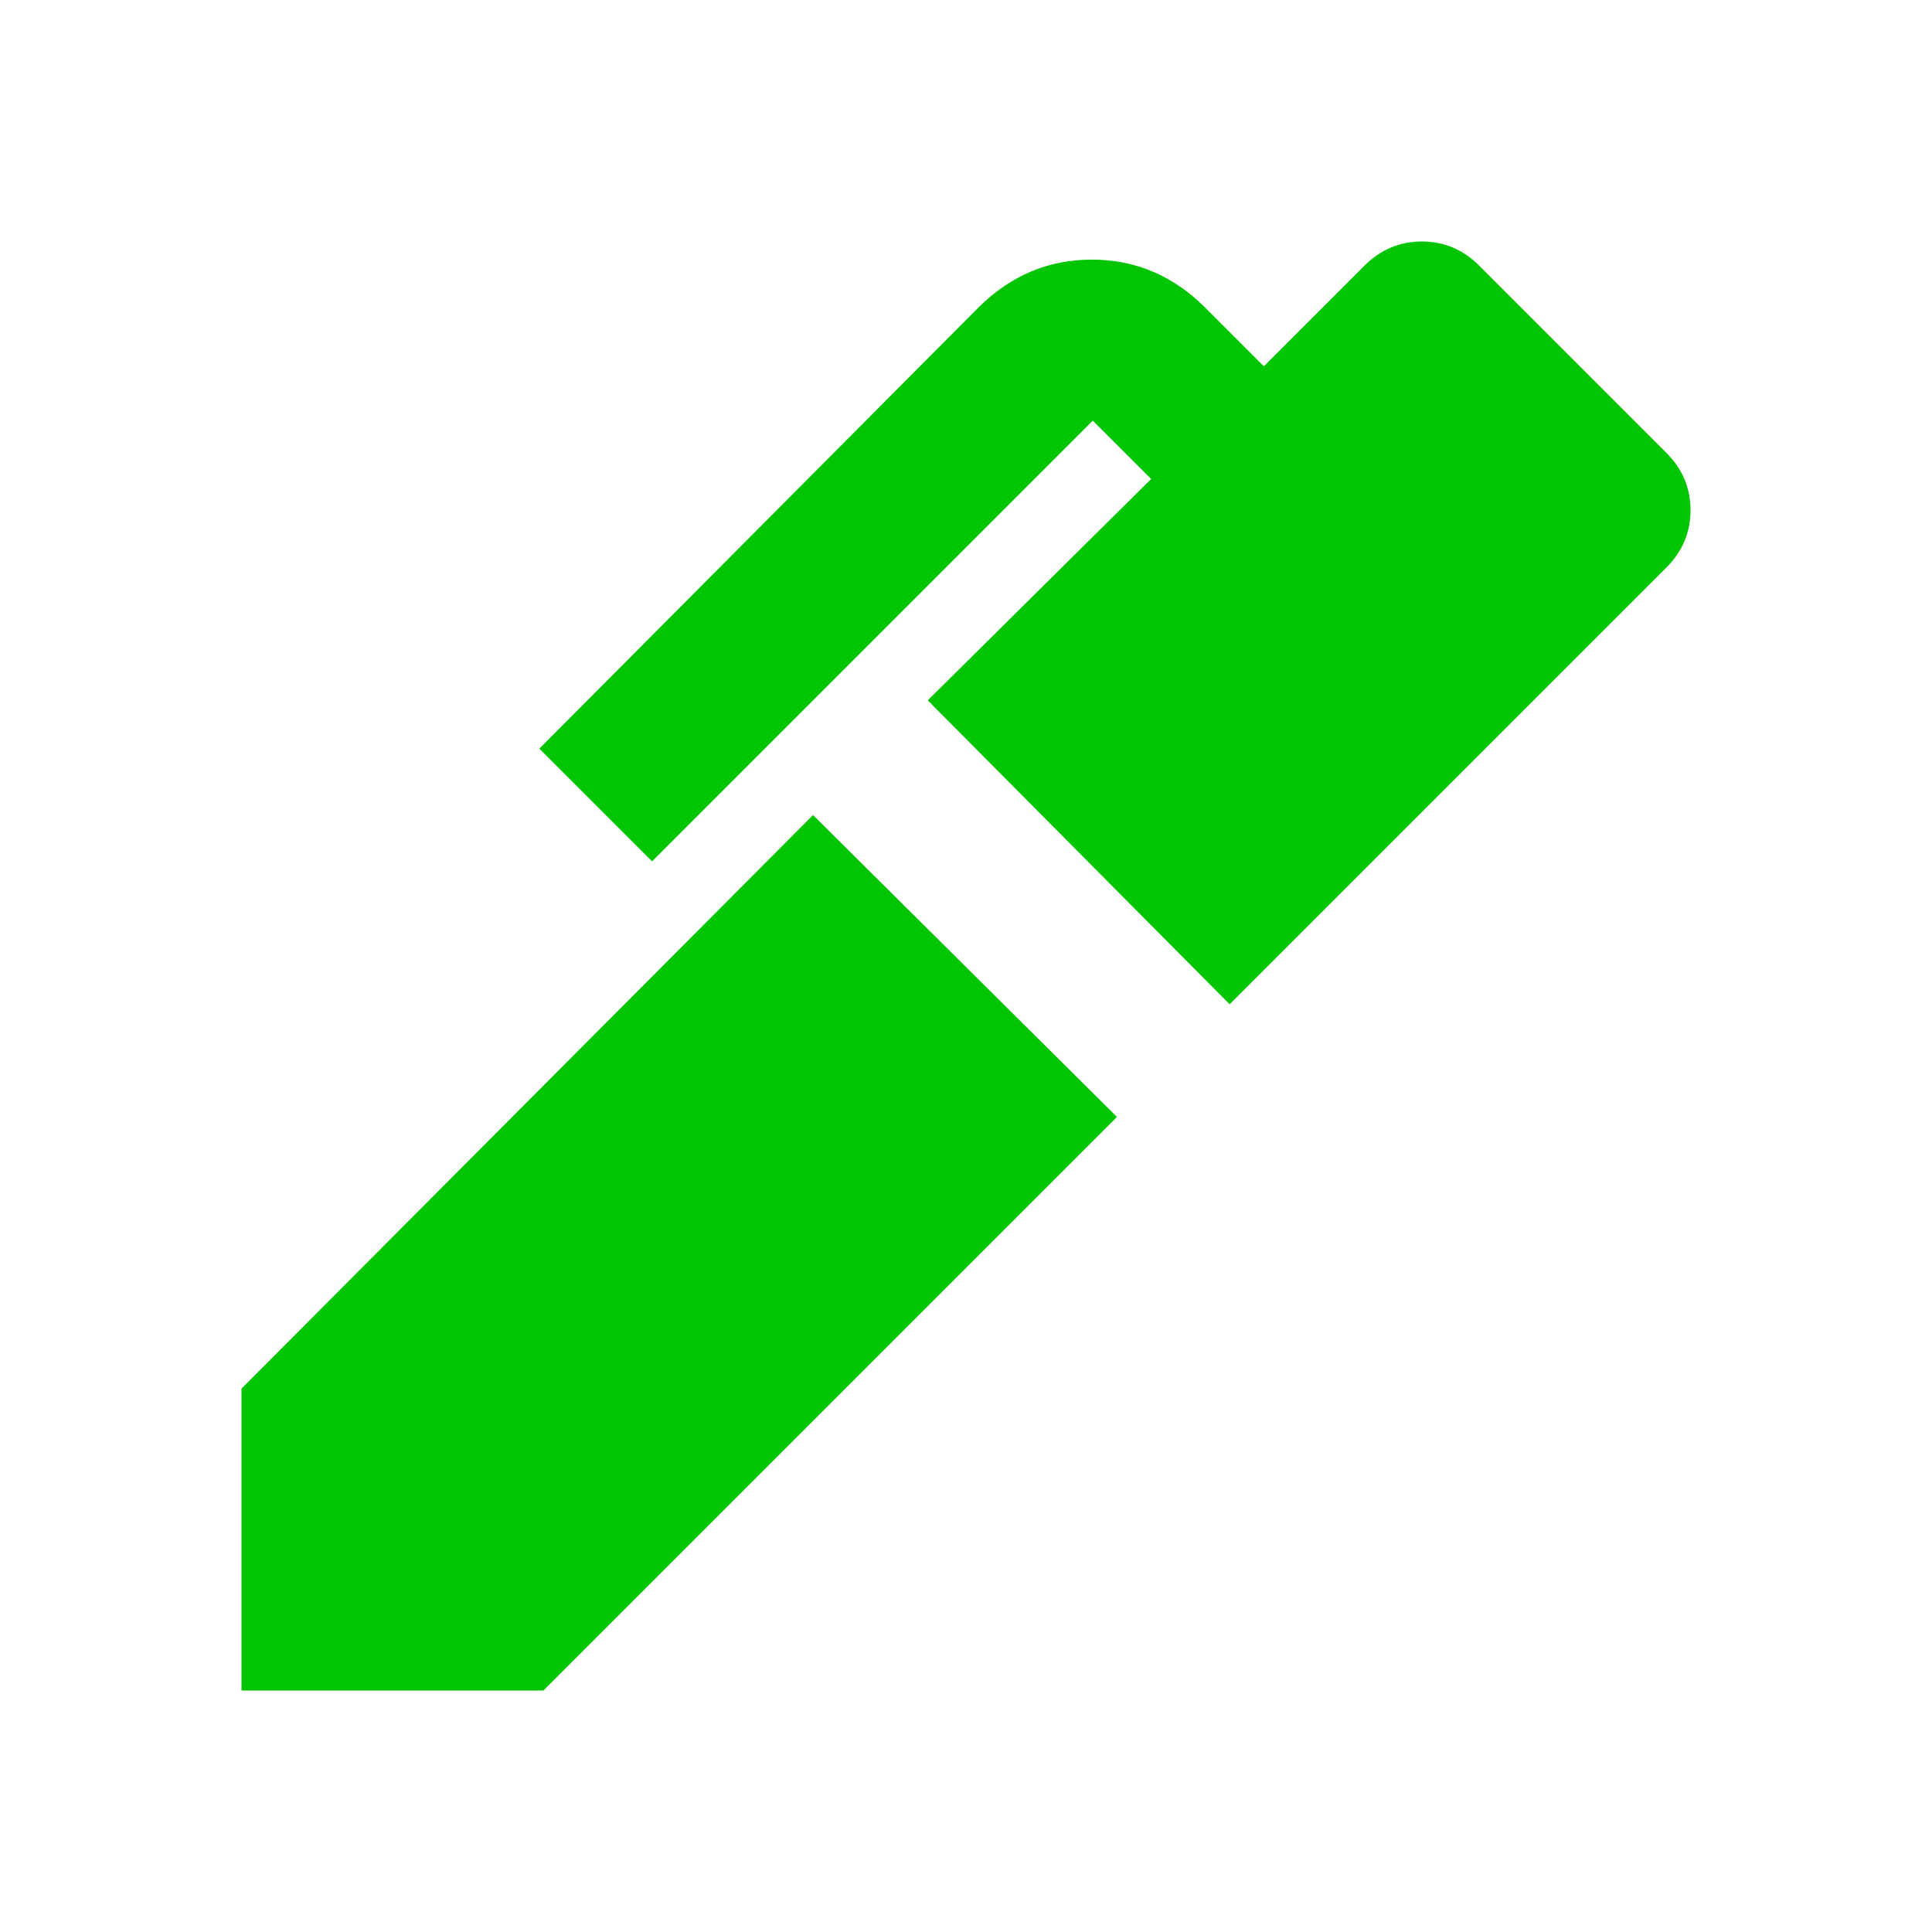
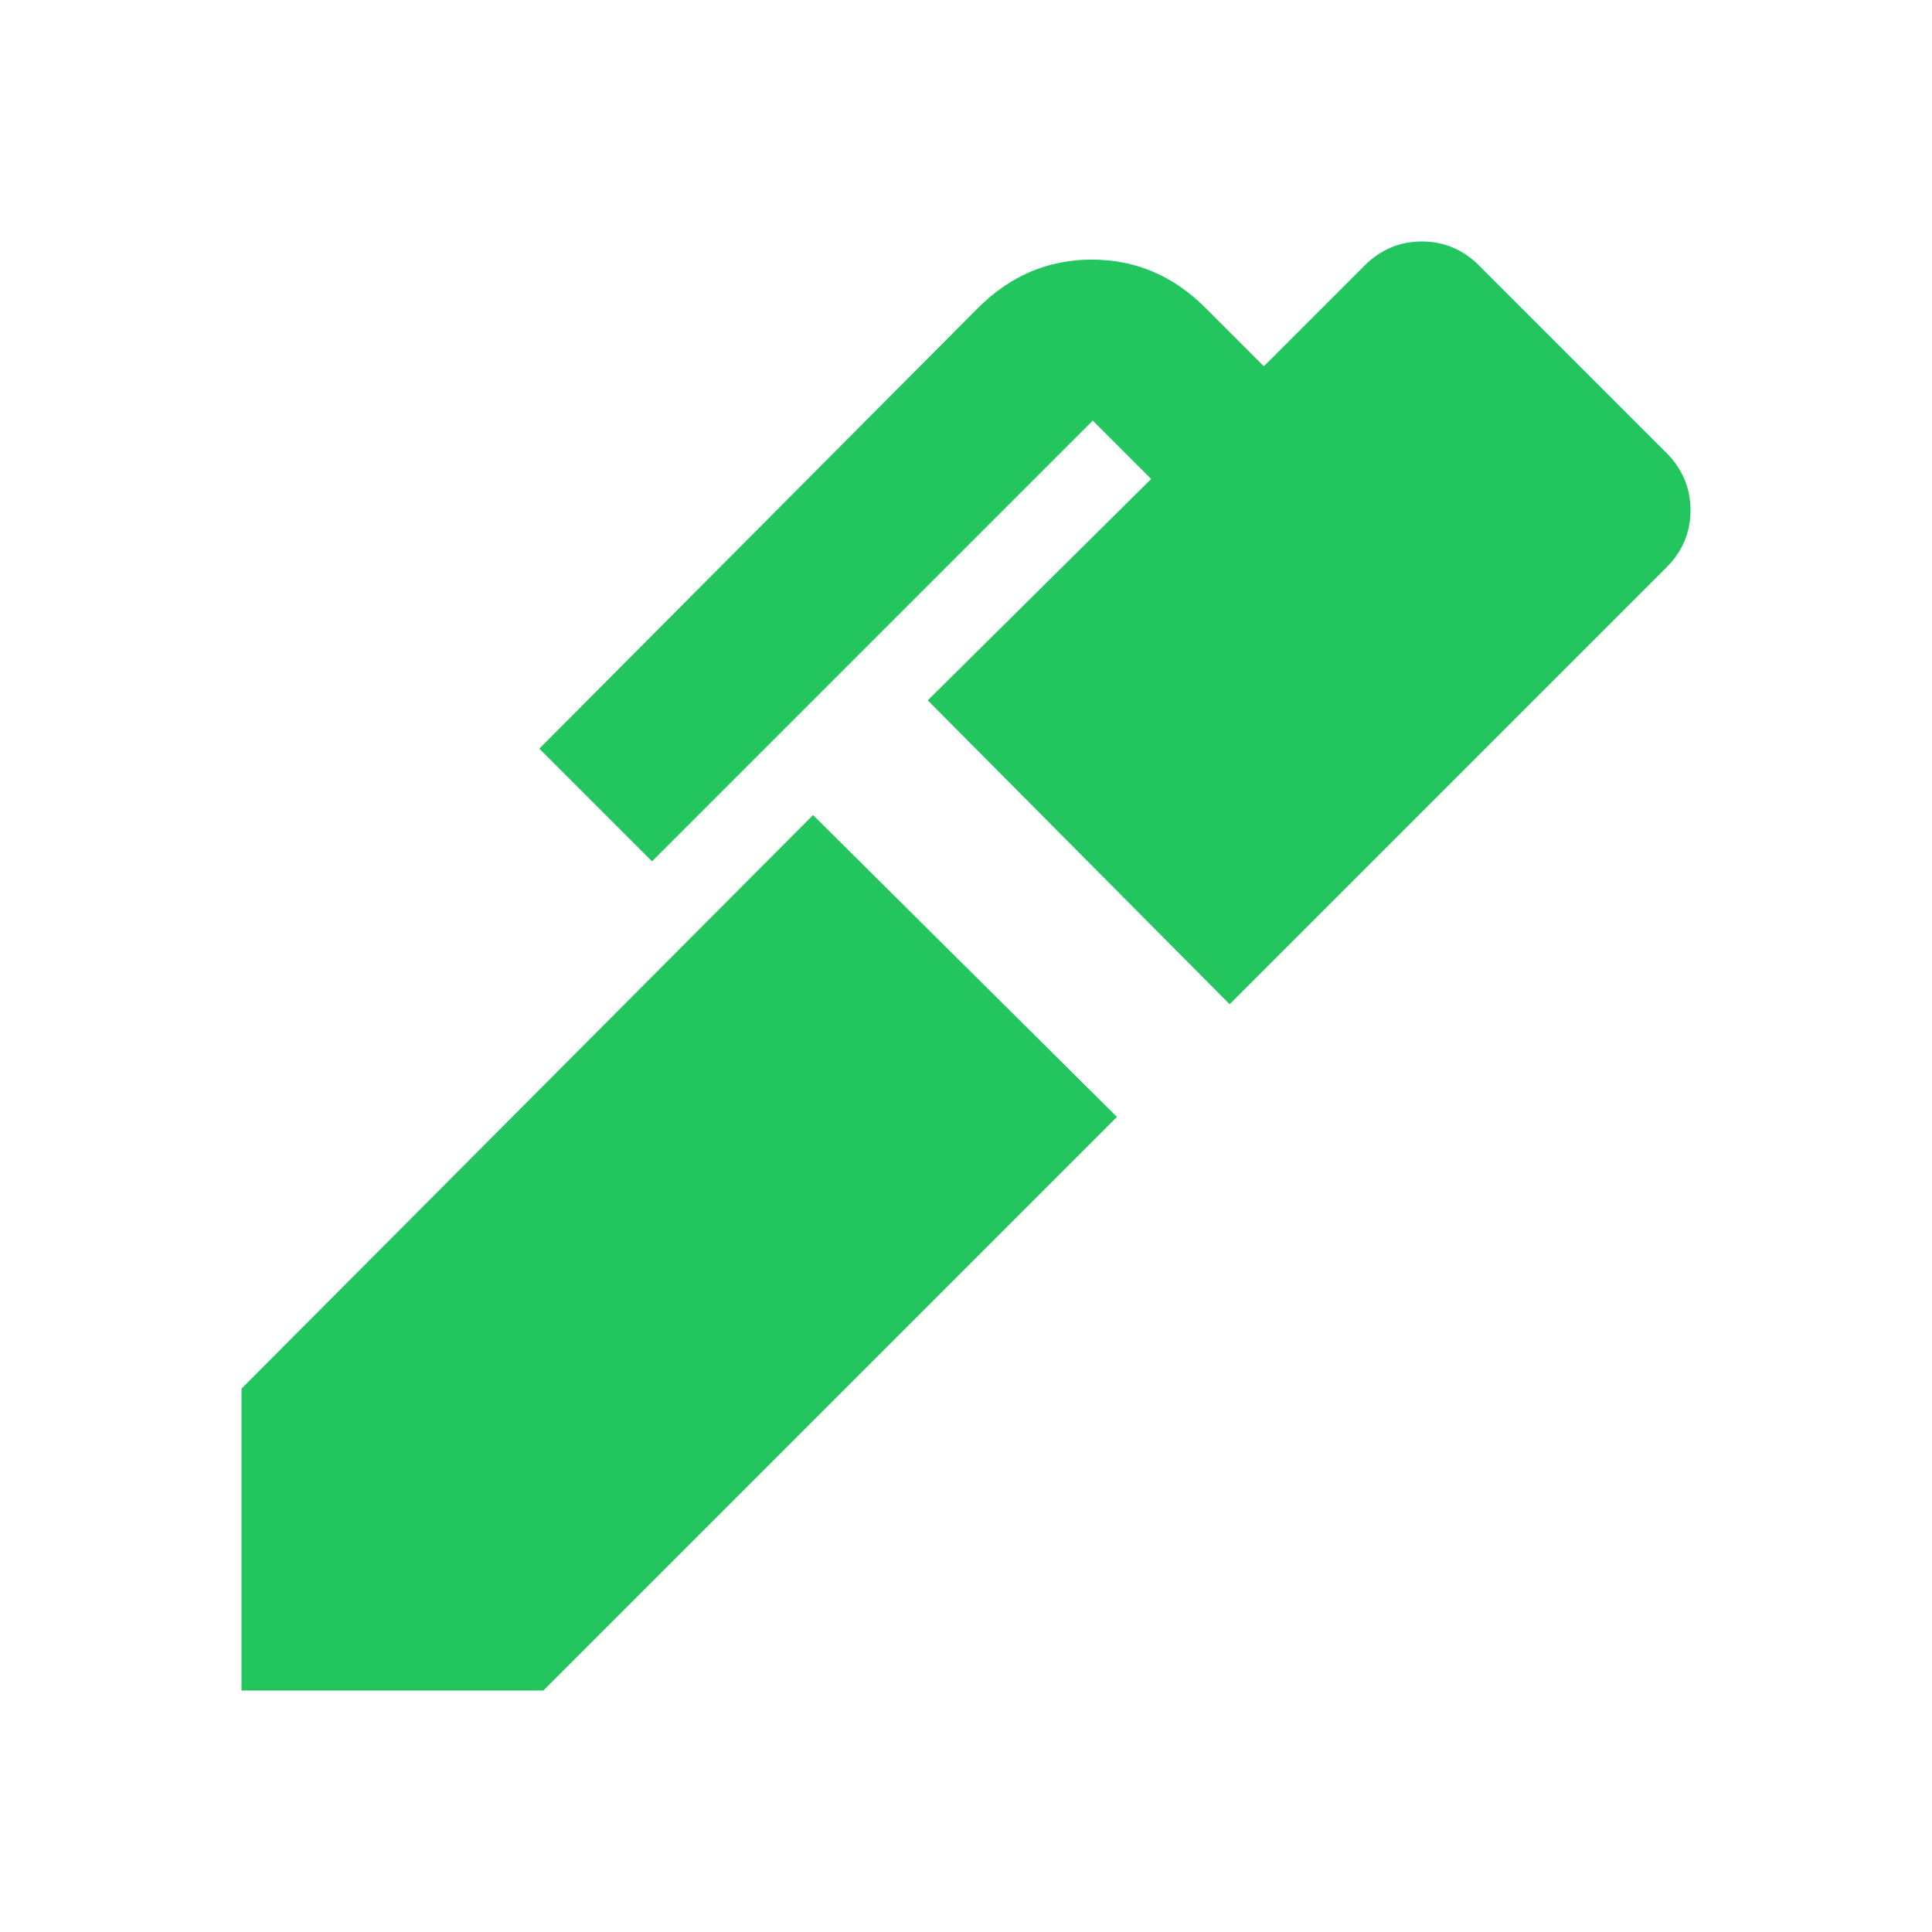
<svg xmlns="http://www.w3.org/2000/svg" width="32" height="32" viewBox="0 0 24 24">
-   <path fill="#00c500" d="M15.275 12.475L11.525 8.7L14.3 5.95l-.725-.725L8.1 10.7L6.7 9.3l5.45-5.475q.6-.6 1.413-.6t1.412.6l.725.725l1.25-1.25q.3-.3.713-.3t.712.3L20.7 5.625q.3.3.3.713t-.3.712zM6.75 21H3v-3.75l7.1-7.125l3.775 3.75z" />
+   <path fill="#22c55e" d="M15.275 12.475L11.525 8.7L14.3 5.95l-.725-.725L8.1 10.7L6.7 9.3l5.45-5.475q.6-.6 1.413-.6t1.412.6l.725.725l1.25-1.25q.3-.3.713-.3t.712.3L20.7 5.625q.3.3.3.713t-.3.712zM6.75 21H3v-3.75l7.1-7.125l3.775 3.75z" />
</svg>
